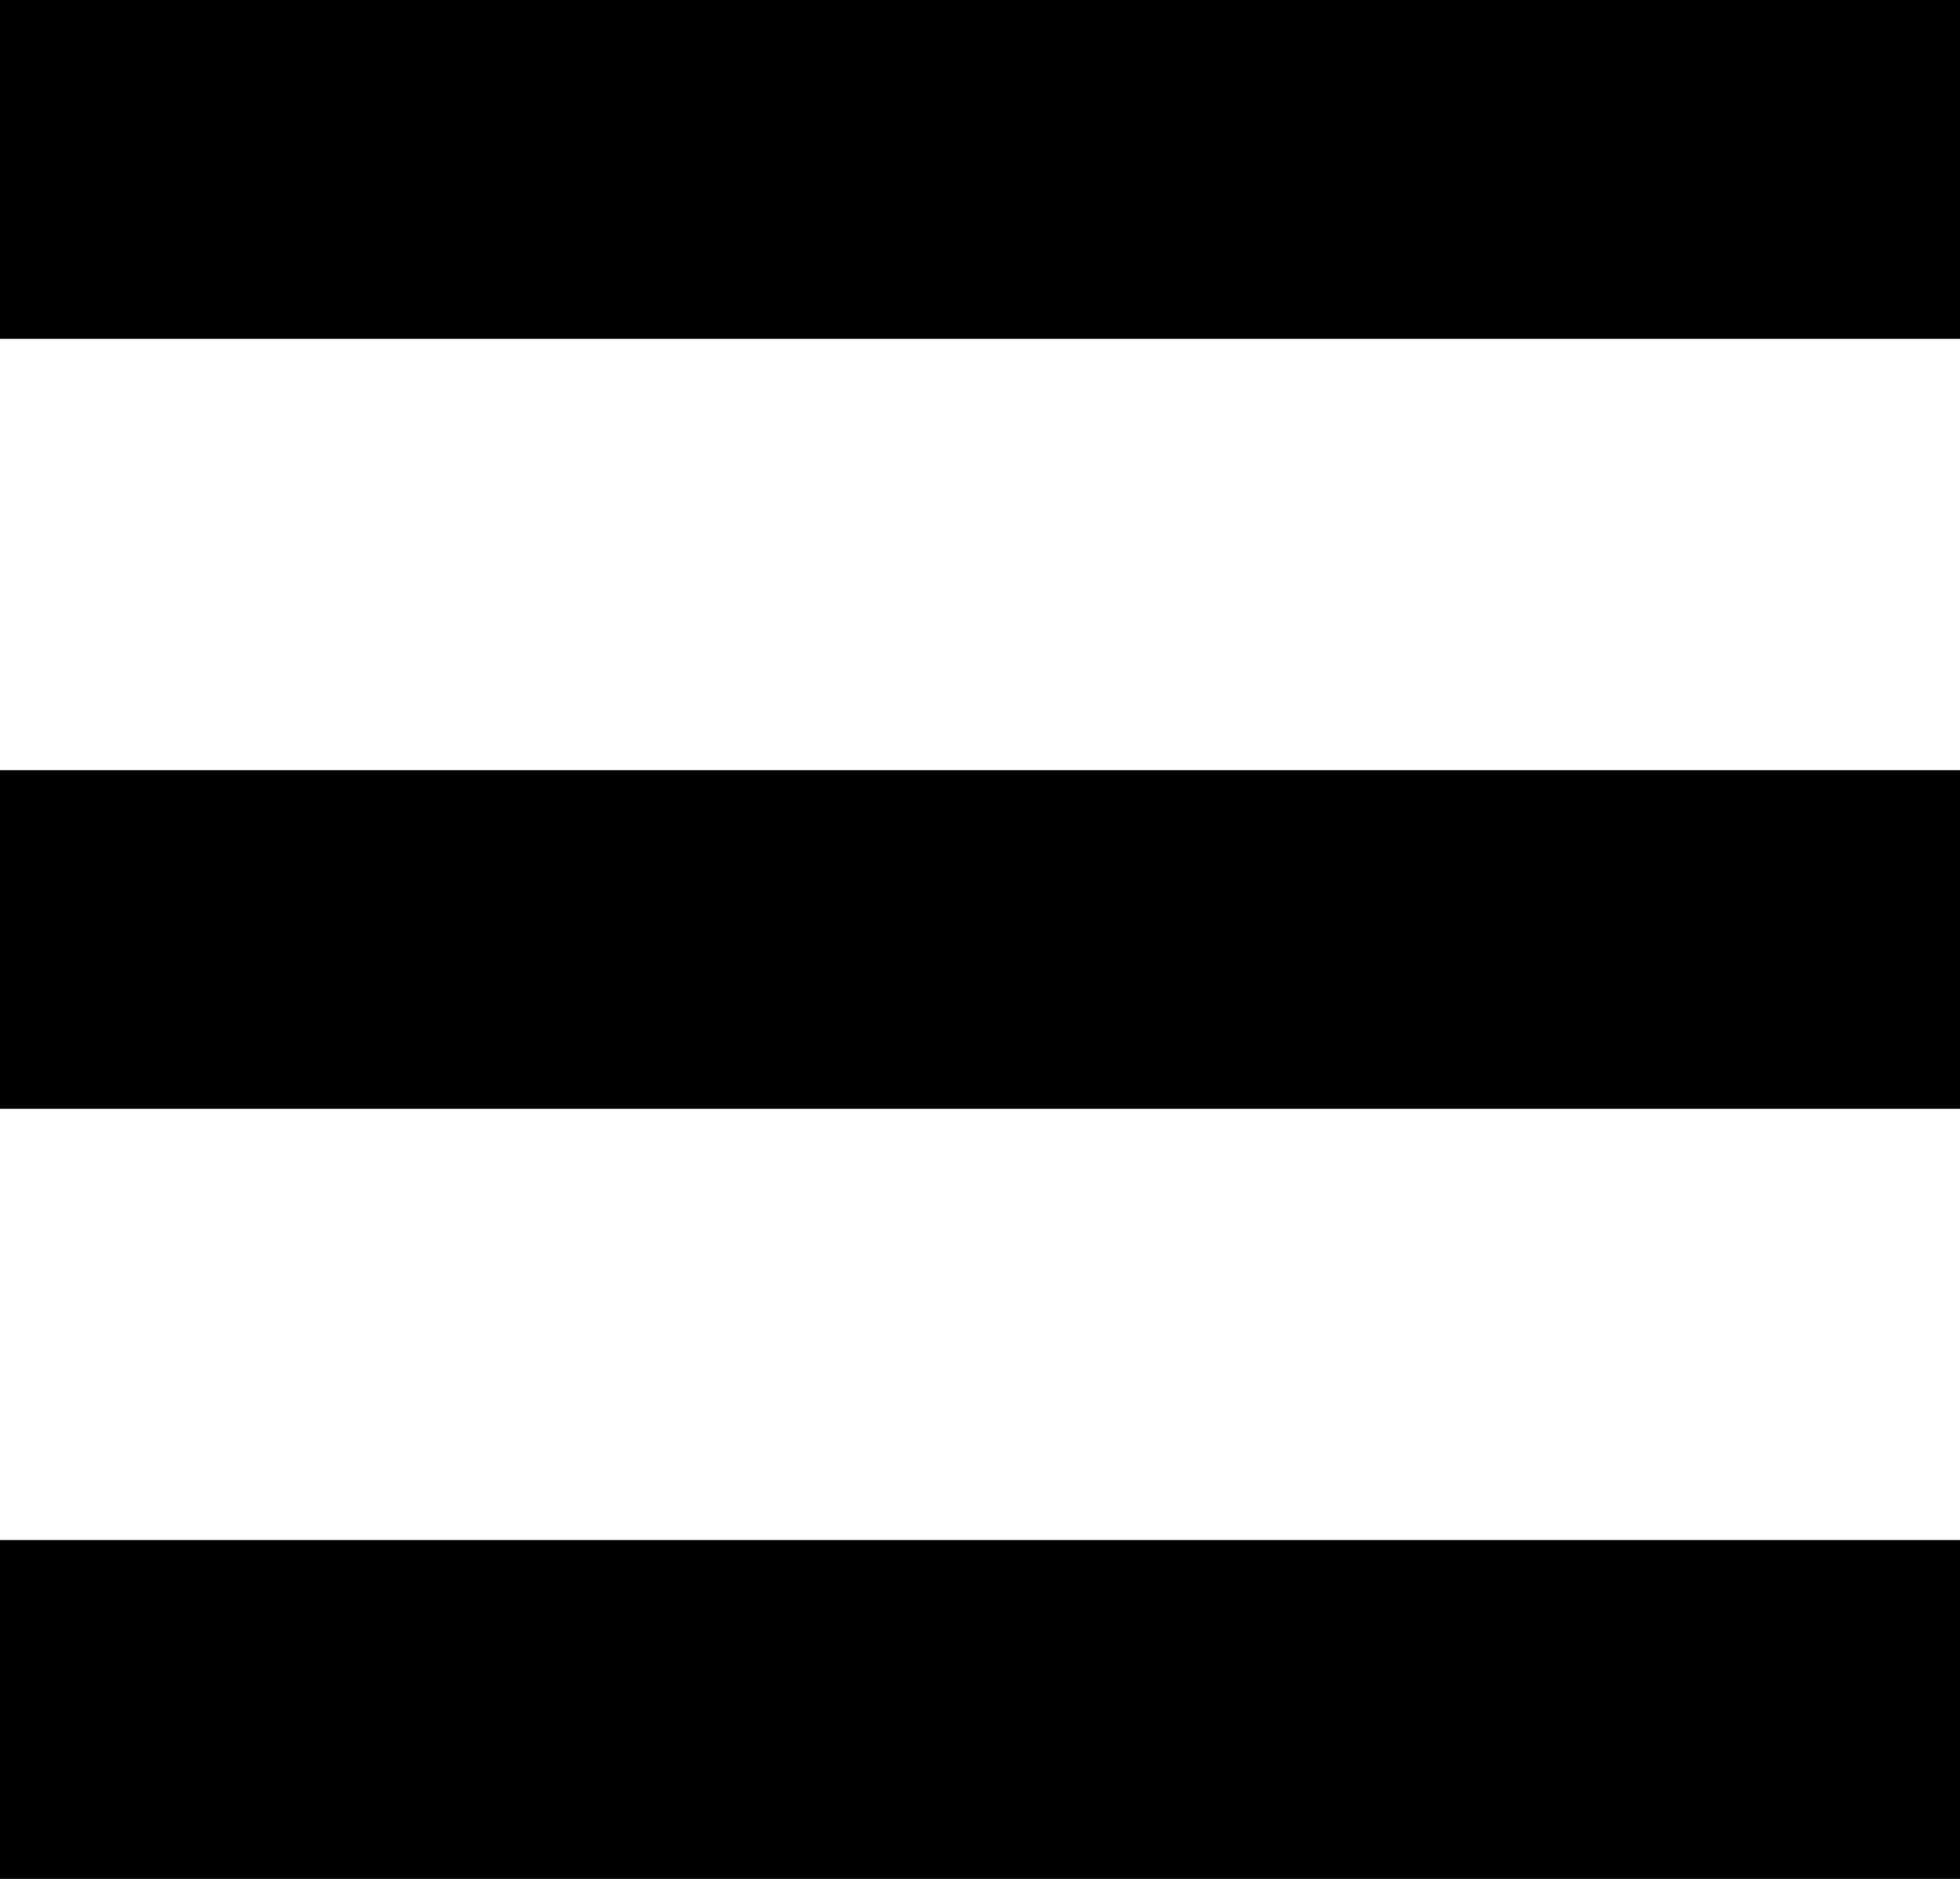
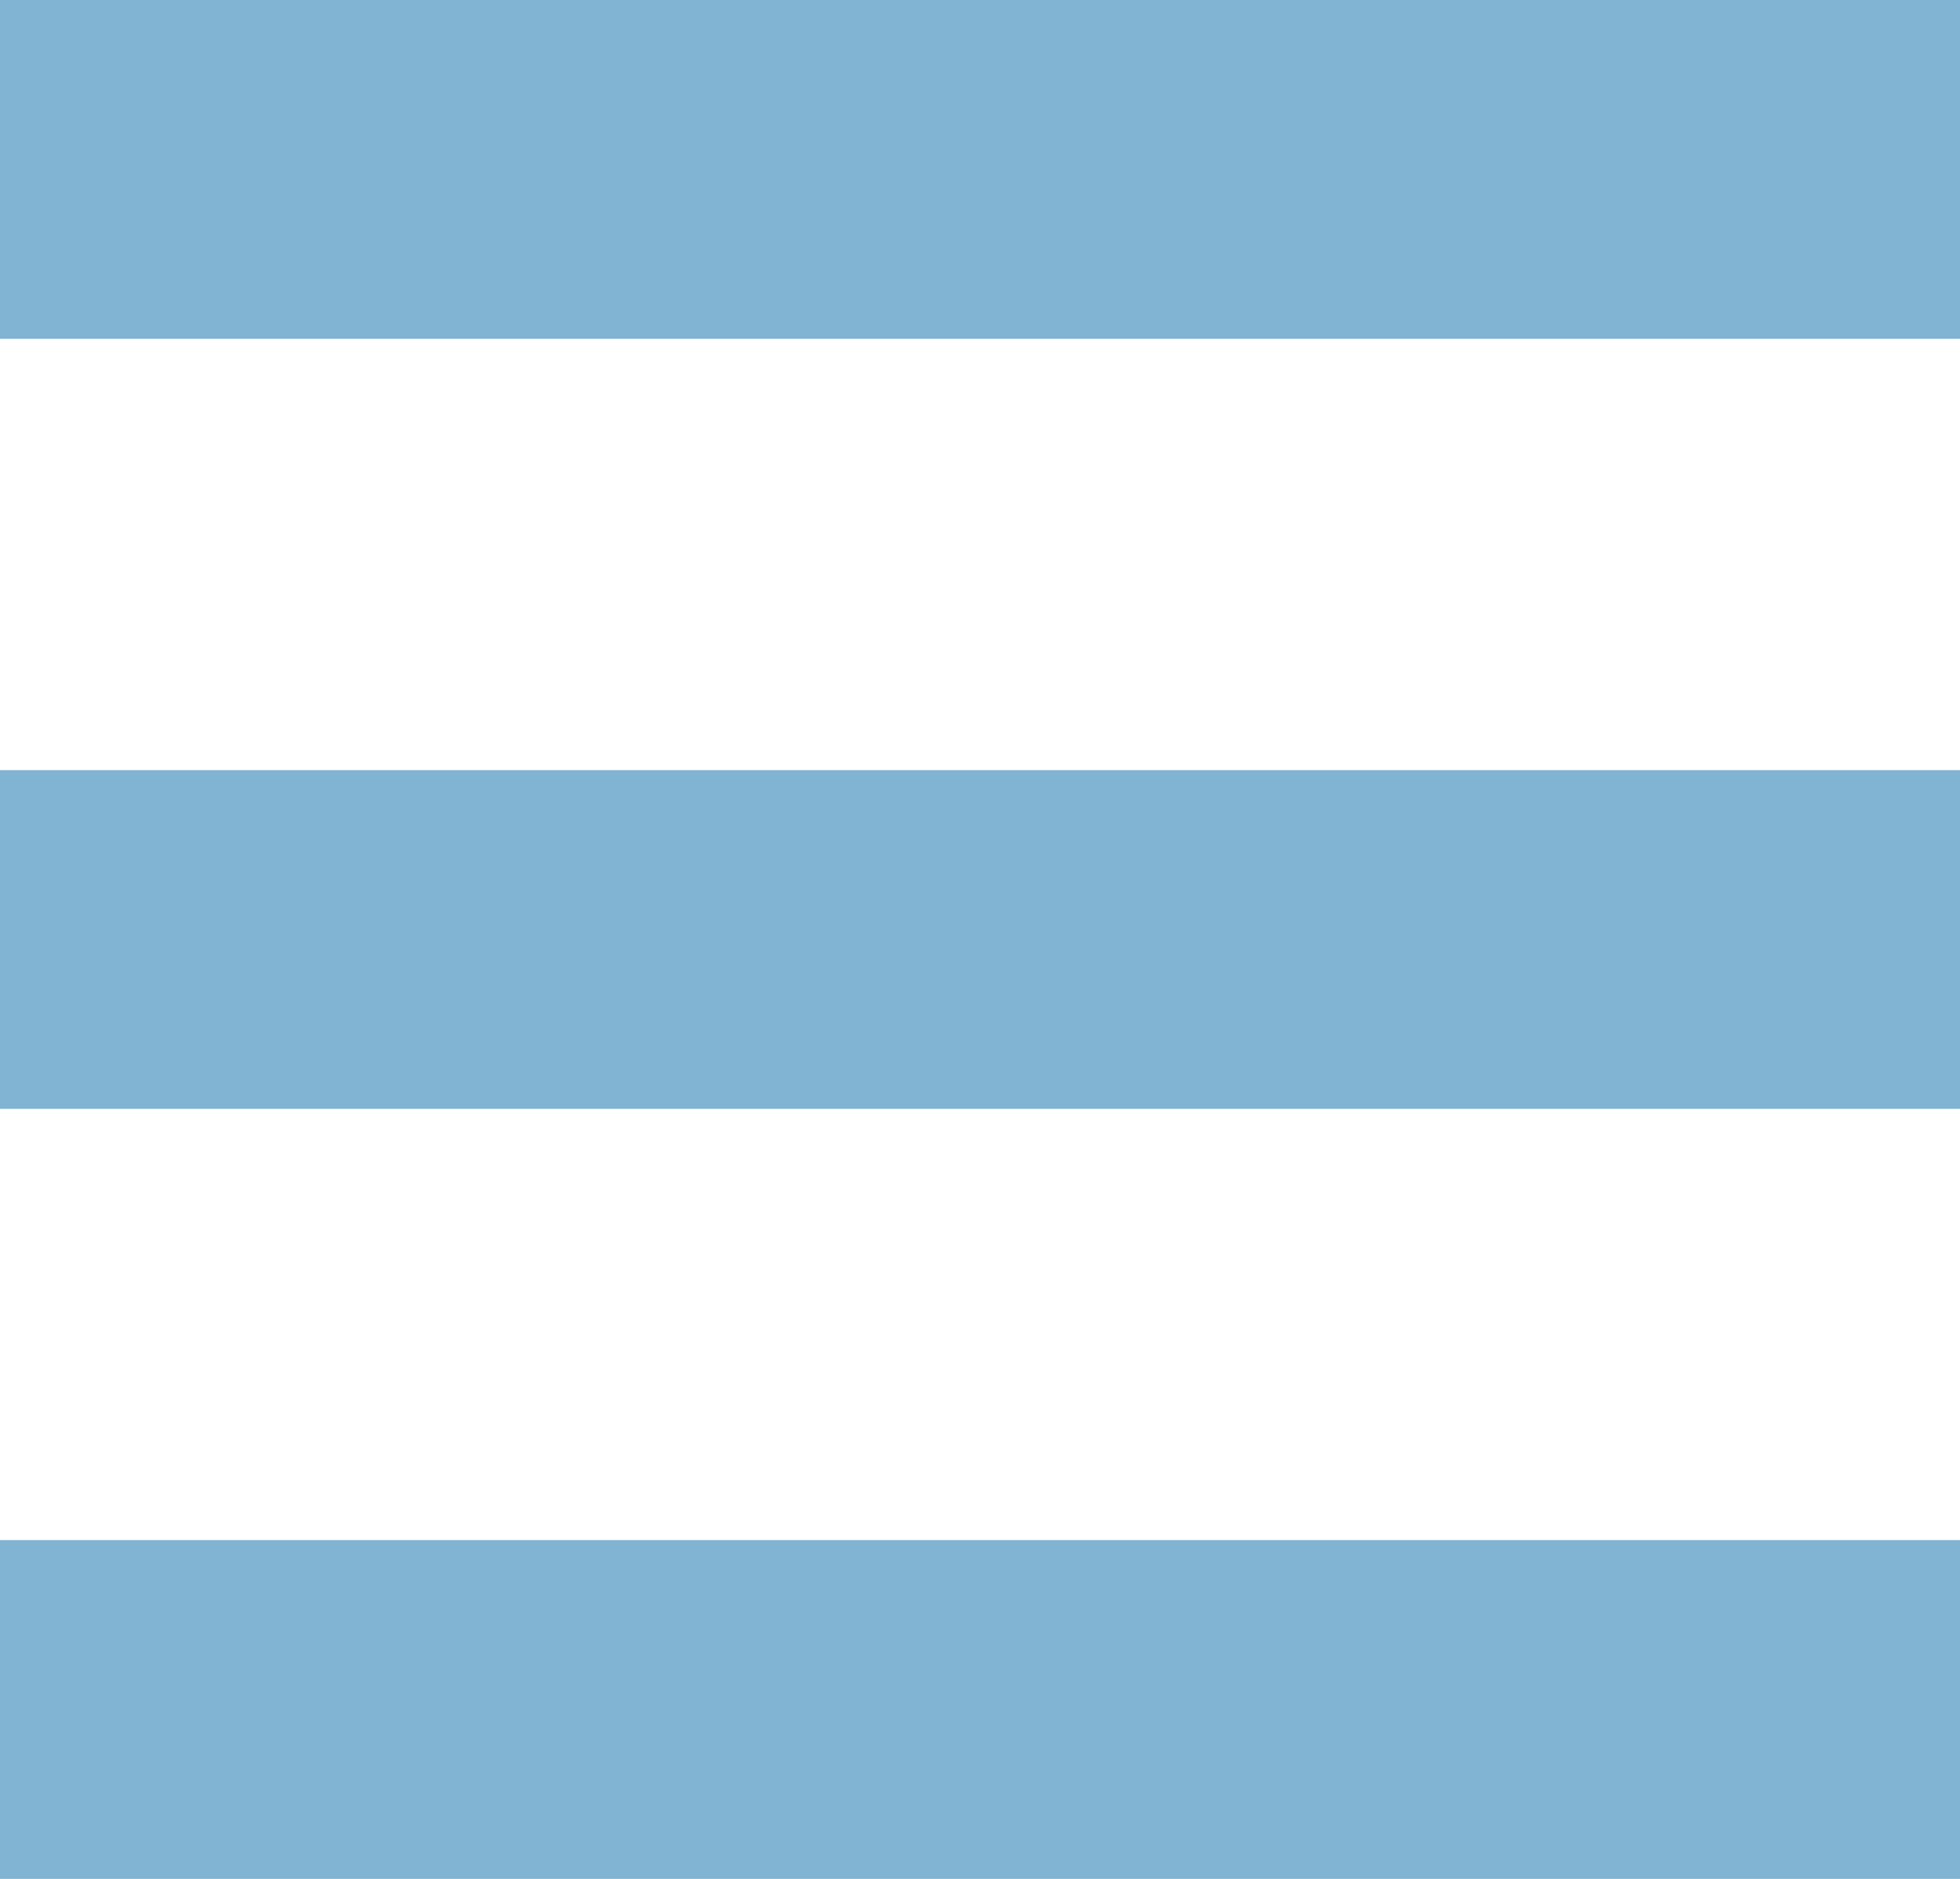
- <svg xmlns="http://www.w3.org/2000/svg" version="1" width="22.928" height="21.982" viewBox="0 0 22.928 21.982">
+ <svg xmlns="http://www.w3.org/2000/svg" fill="#81b3d2" version="1" width="22.928" height="21.982" viewBox="0 0 22.928 21.982">
  <path d="M0 0h22.928v3.964H0zM0 9.01h22.928v3.963H0zM0 18.018h22.928v3.964H0z" />
</svg>
